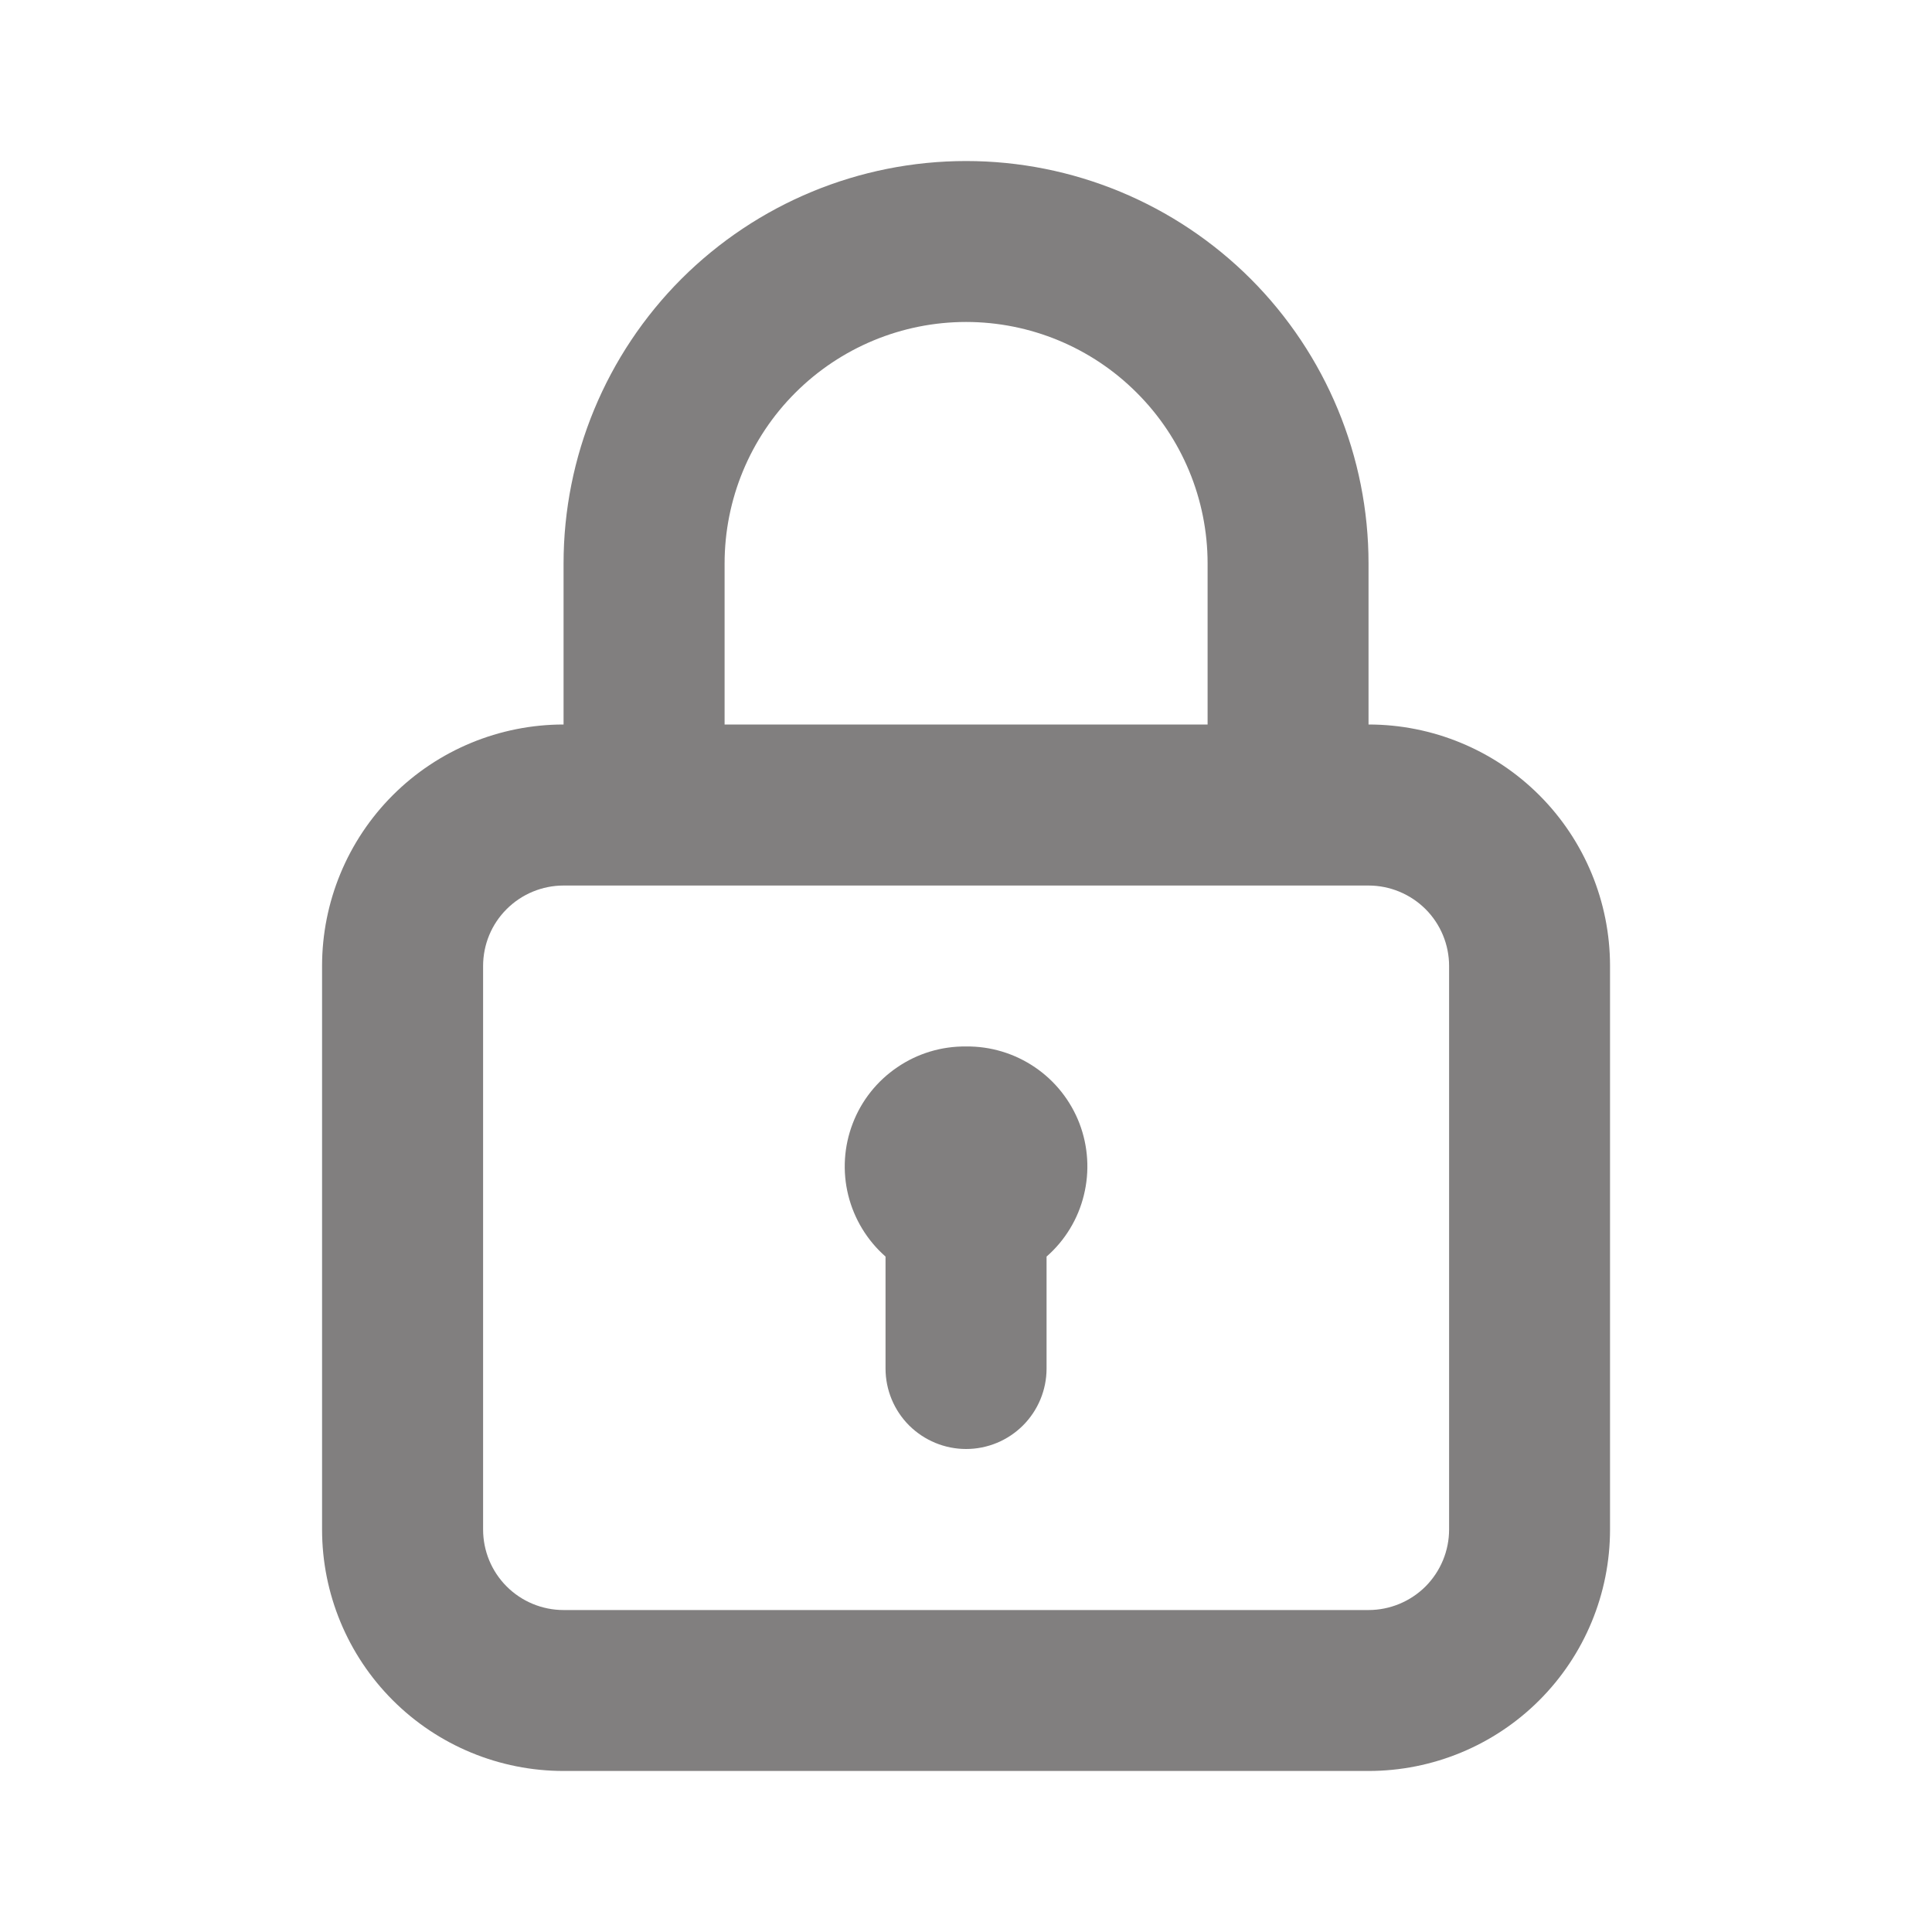
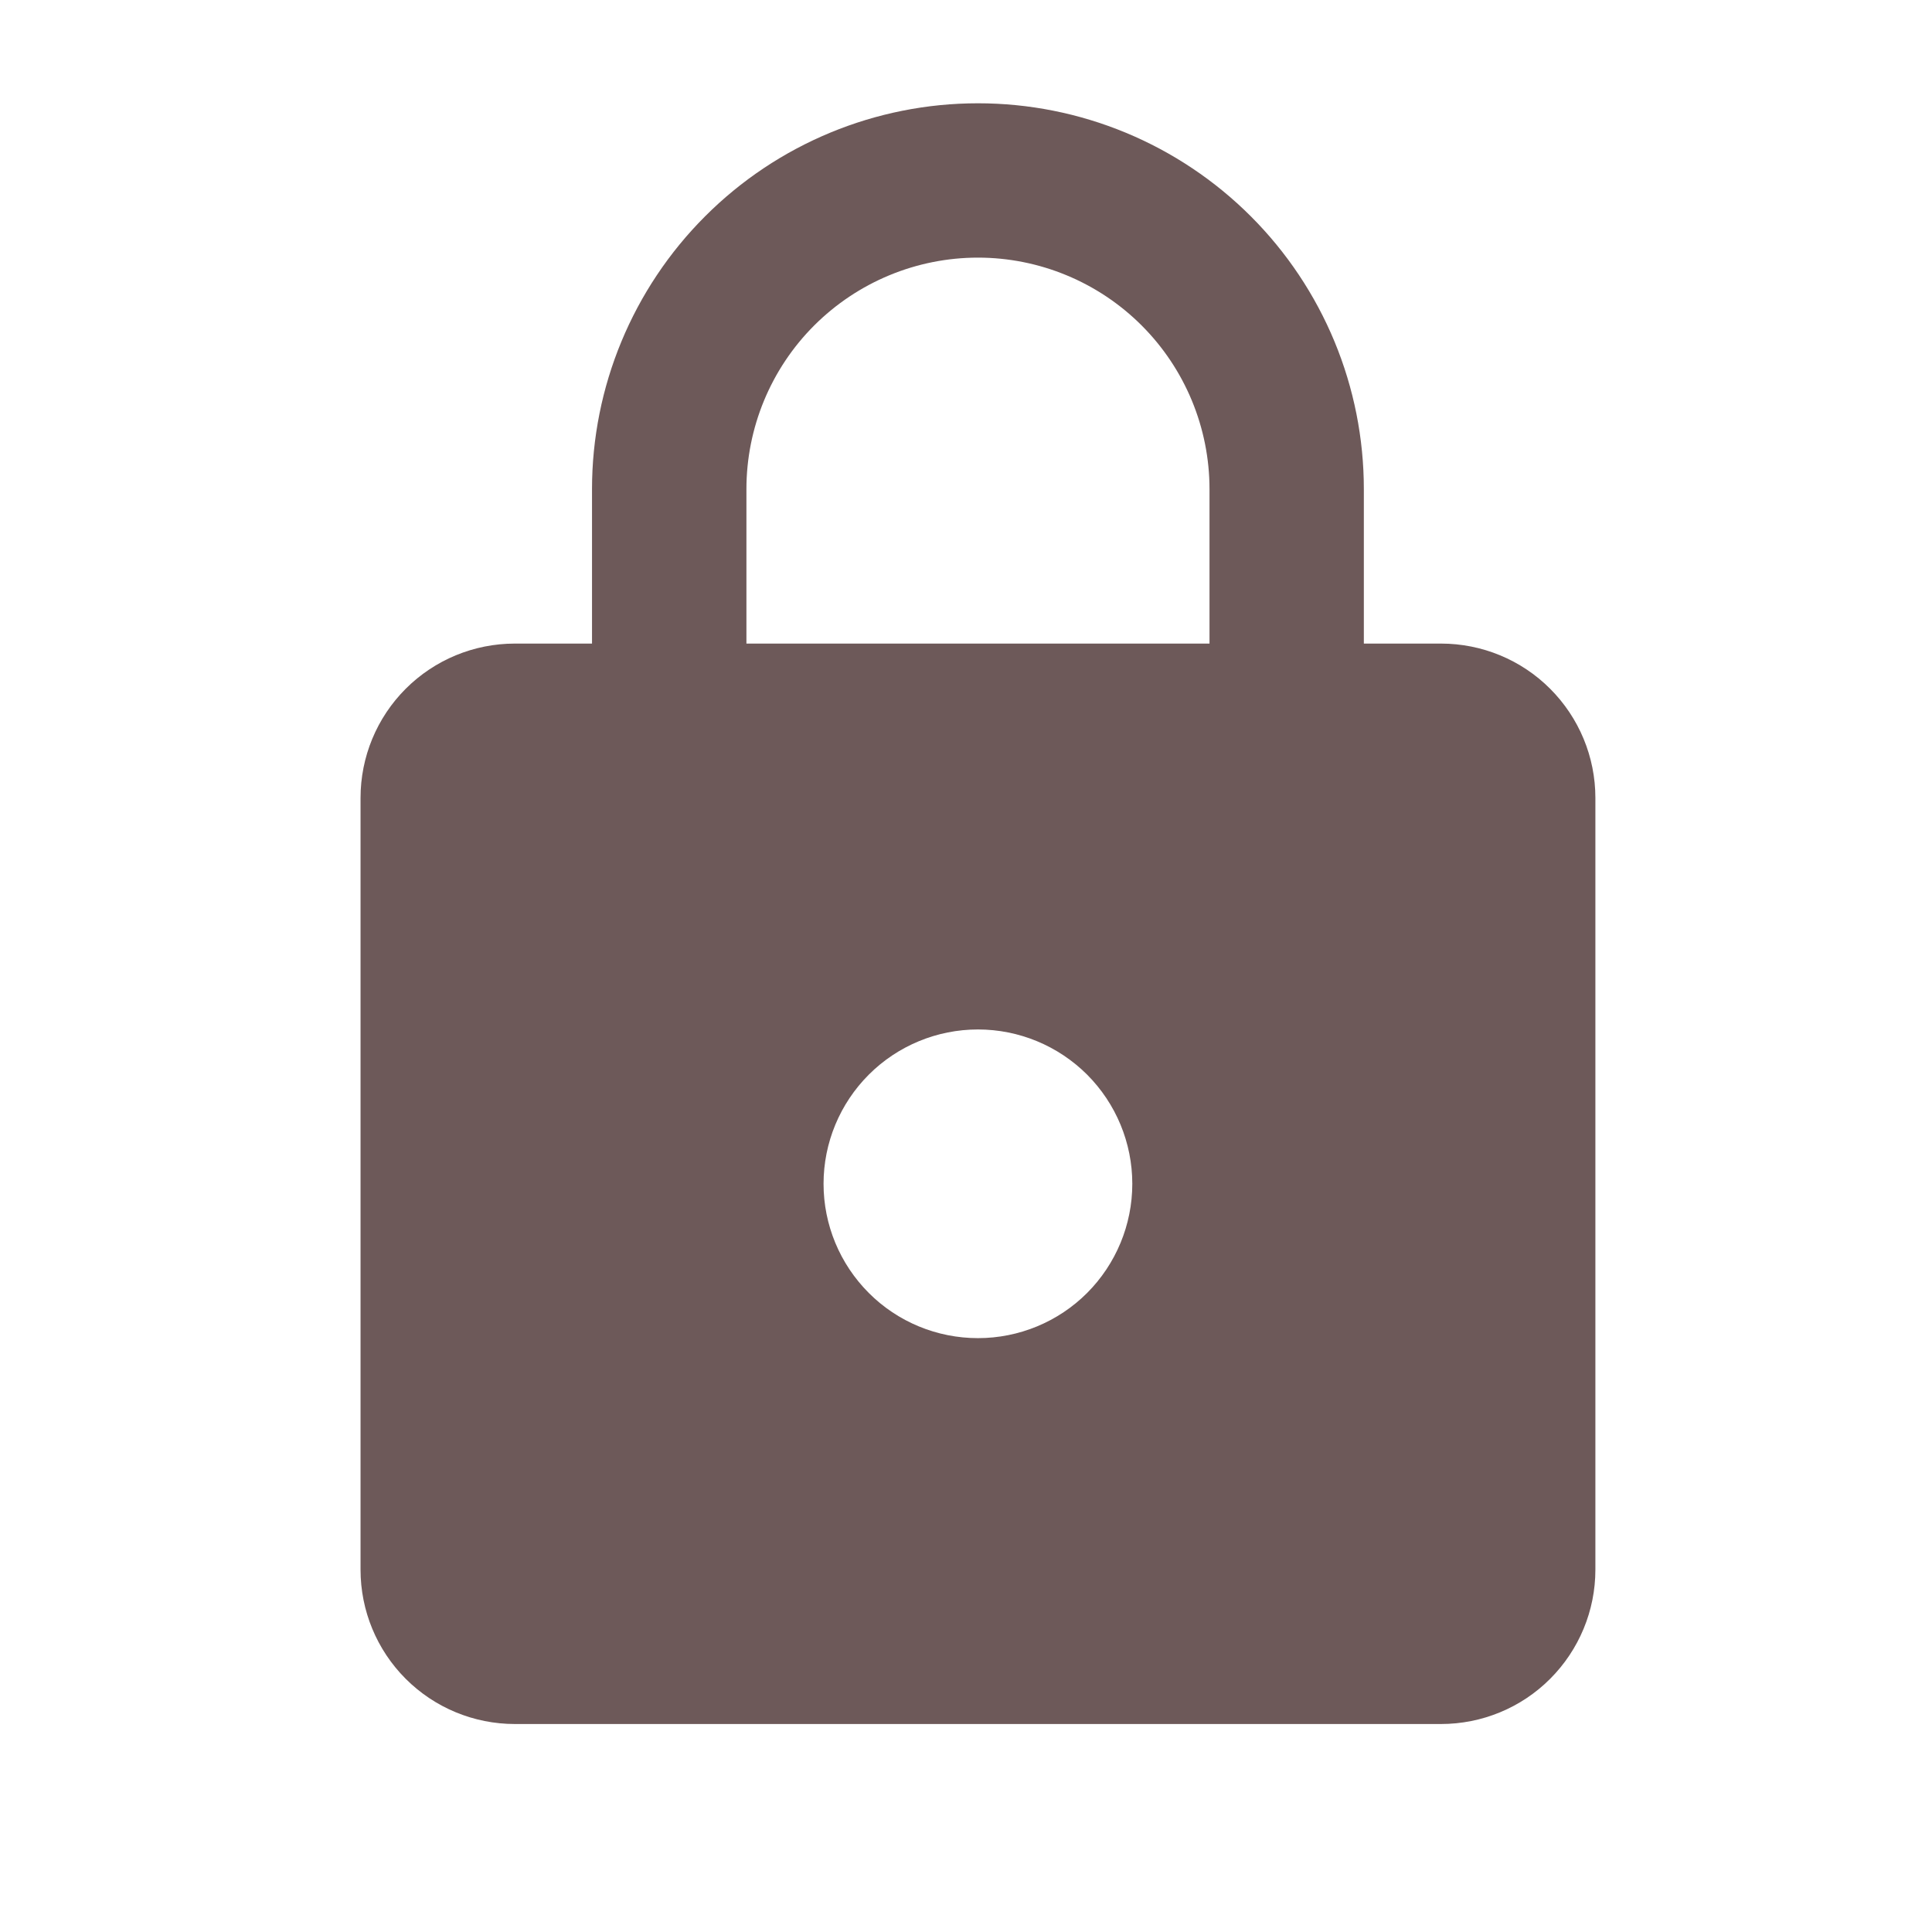
- <svg xmlns="http://www.w3.org/2000/svg" width="20" height="20" viewBox="0 0 20 20" fill="none">
-   <path d="M10.001 10.833C9.747 10.83 9.498 10.905 9.289 11.048C9.079 11.19 8.917 11.394 8.827 11.631C8.736 11.868 8.72 12.127 8.781 12.373C8.842 12.619 8.977 12.841 9.167 13.008V14.167C9.167 14.388 9.255 14.6 9.411 14.756C9.568 14.912 9.78 15 10.001 15C10.222 15 10.434 14.912 10.59 14.756C10.746 14.6 10.834 14.388 10.834 14.167V13.008C11.025 12.841 11.16 12.619 11.22 12.373C11.281 12.127 11.265 11.868 11.175 11.631C11.084 11.394 10.923 11.19 10.713 11.048C10.503 10.905 10.254 10.83 10.001 10.833ZM14.167 7.5V5.833C14.167 4.728 13.728 3.669 12.947 2.887C12.165 2.106 11.106 1.667 10.001 1.667C8.896 1.667 7.836 2.106 7.054 2.887C6.273 3.669 5.834 4.728 5.834 5.833V7.5C5.171 7.5 4.535 7.763 4.066 8.232C3.597 8.701 3.334 9.337 3.334 10V15.833C3.334 16.497 3.597 17.132 4.066 17.601C4.535 18.07 5.171 18.333 5.834 18.333H14.167C14.83 18.333 15.466 18.07 15.935 17.601C16.404 17.132 16.667 16.497 16.667 15.833V10C16.667 9.337 16.404 8.701 15.935 8.232C15.466 7.763 14.83 7.5 14.167 7.5ZM7.501 5.833C7.501 5.17 7.764 4.534 8.233 4.066C8.702 3.597 9.338 3.333 10.001 3.333C10.664 3.333 11.3 3.597 11.768 4.066C12.237 4.534 12.501 5.17 12.501 5.833V7.5H7.501V5.833ZM15.001 15.833C15.001 16.054 14.913 16.266 14.757 16.423C14.6 16.579 14.388 16.667 14.167 16.667H5.834C5.613 16.667 5.401 16.579 5.245 16.423C5.088 16.266 5.001 16.054 5.001 15.833V10C5.001 9.779 5.088 9.567 5.245 9.411C5.401 9.255 5.613 9.167 5.834 9.167H14.167C14.388 9.167 14.6 9.255 14.757 9.411C14.913 9.567 15.001 9.779 15.001 10V15.833Z" fill="#817F7F" />
+ <svg xmlns="http://www.w3.org/2000/svg" width="26" height="26" viewBox="0 0 26 26" fill="none">
+   <path d="M13.161 18.008C13.712 18.008 14.24 17.79 14.63 17.4C15.019 17.01 15.238 16.482 15.238 15.931C15.238 15.38 15.019 14.852 14.63 14.462C14.24 14.073 13.712 13.854 13.161 13.854C12.61 13.854 12.081 14.073 11.692 14.462C11.302 14.852 11.083 15.38 11.083 15.931C11.083 16.482 11.302 17.01 11.692 17.4C12.081 17.79 12.61 18.008 13.161 18.008ZM19.392 8.661C19.943 8.661 20.472 8.879 20.861 9.269C21.251 9.659 21.47 10.187 21.47 10.738V21.124C21.47 21.675 21.251 22.203 20.861 22.593C20.472 22.983 19.943 23.201 19.392 23.201H6.929C6.378 23.201 5.85 22.983 5.46 22.593C5.07 22.203 4.852 21.675 4.852 21.124V10.738C4.852 10.187 5.07 9.659 5.46 9.269C5.85 8.879 6.378 8.661 6.929 8.661H7.967V6.583C7.967 5.206 8.515 3.885 9.489 2.911C10.462 1.937 11.783 1.39 13.161 1.39C13.843 1.39 14.518 1.524 15.148 1.785C15.778 2.046 16.351 2.429 16.833 2.911C17.315 3.393 17.698 3.966 17.959 4.596C18.22 5.226 18.354 5.901 18.354 6.583V8.661H19.392ZM13.161 3.467C12.334 3.467 11.542 3.796 10.957 4.38C10.373 4.964 10.045 5.757 10.045 6.583V8.661H16.277V6.583C16.277 5.757 15.948 4.964 15.364 4.38C14.78 3.796 13.987 3.467 13.161 3.467Z" fill="#6D5959" />
</svg>
